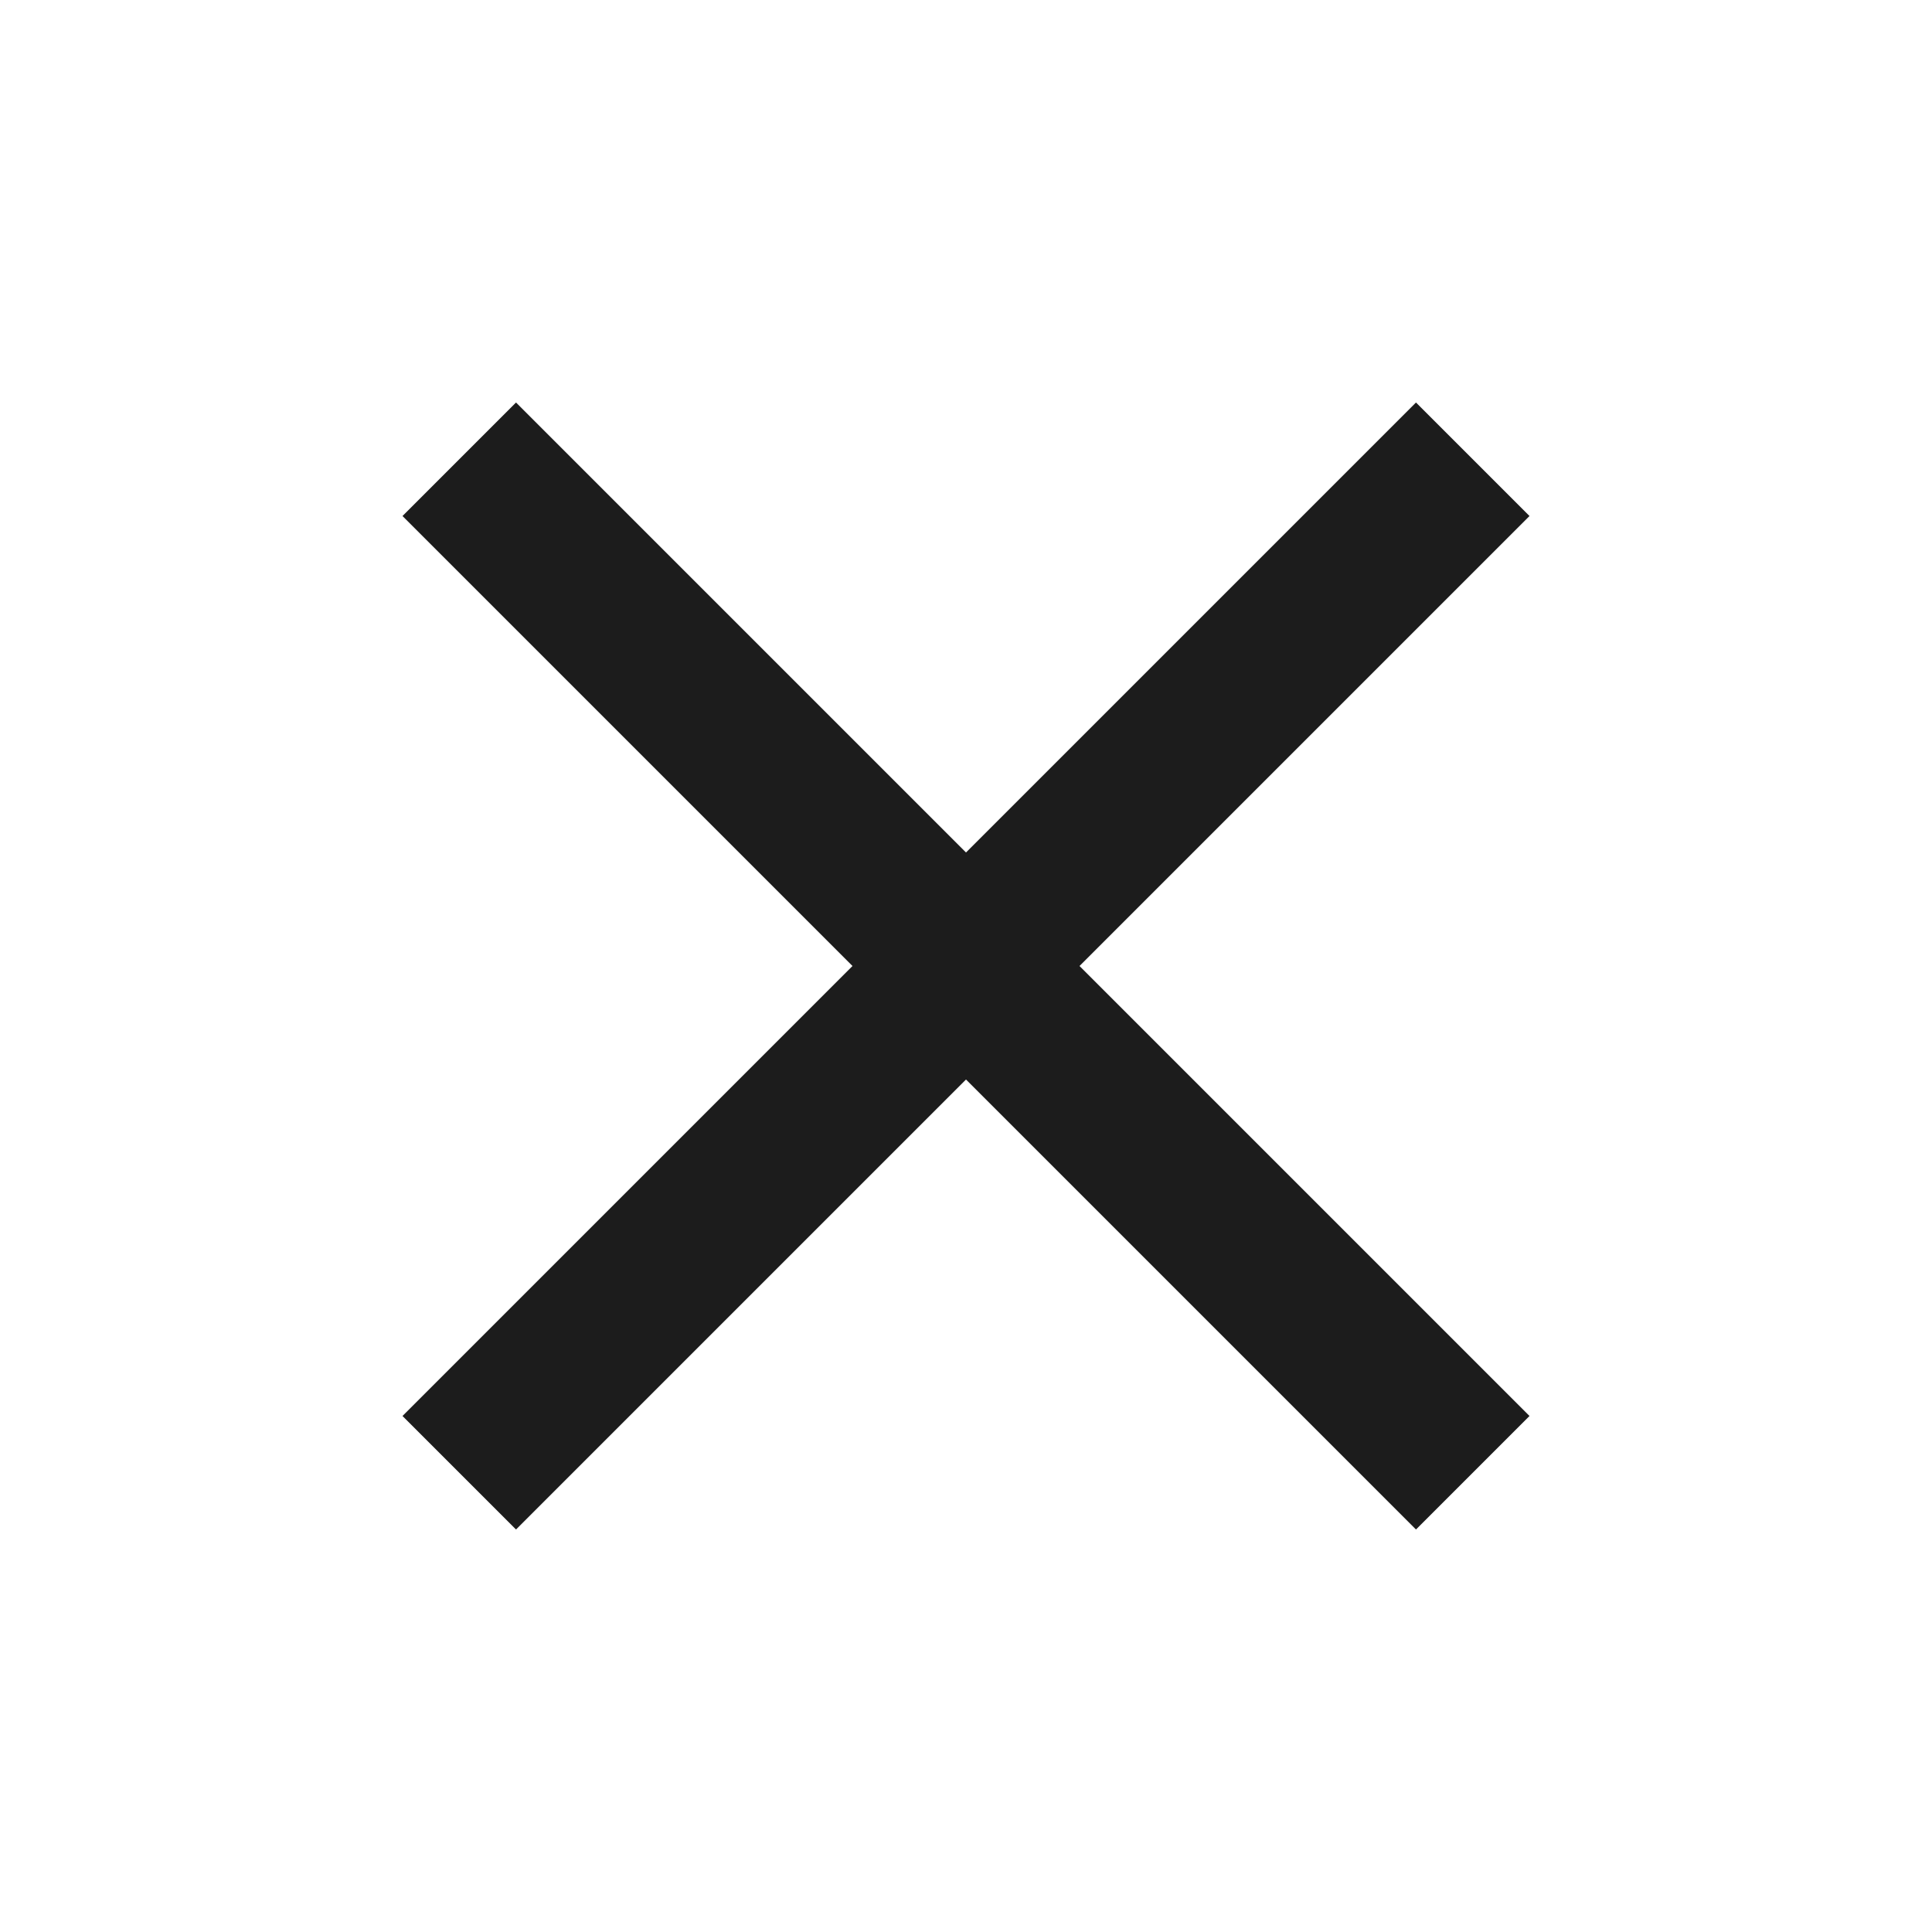
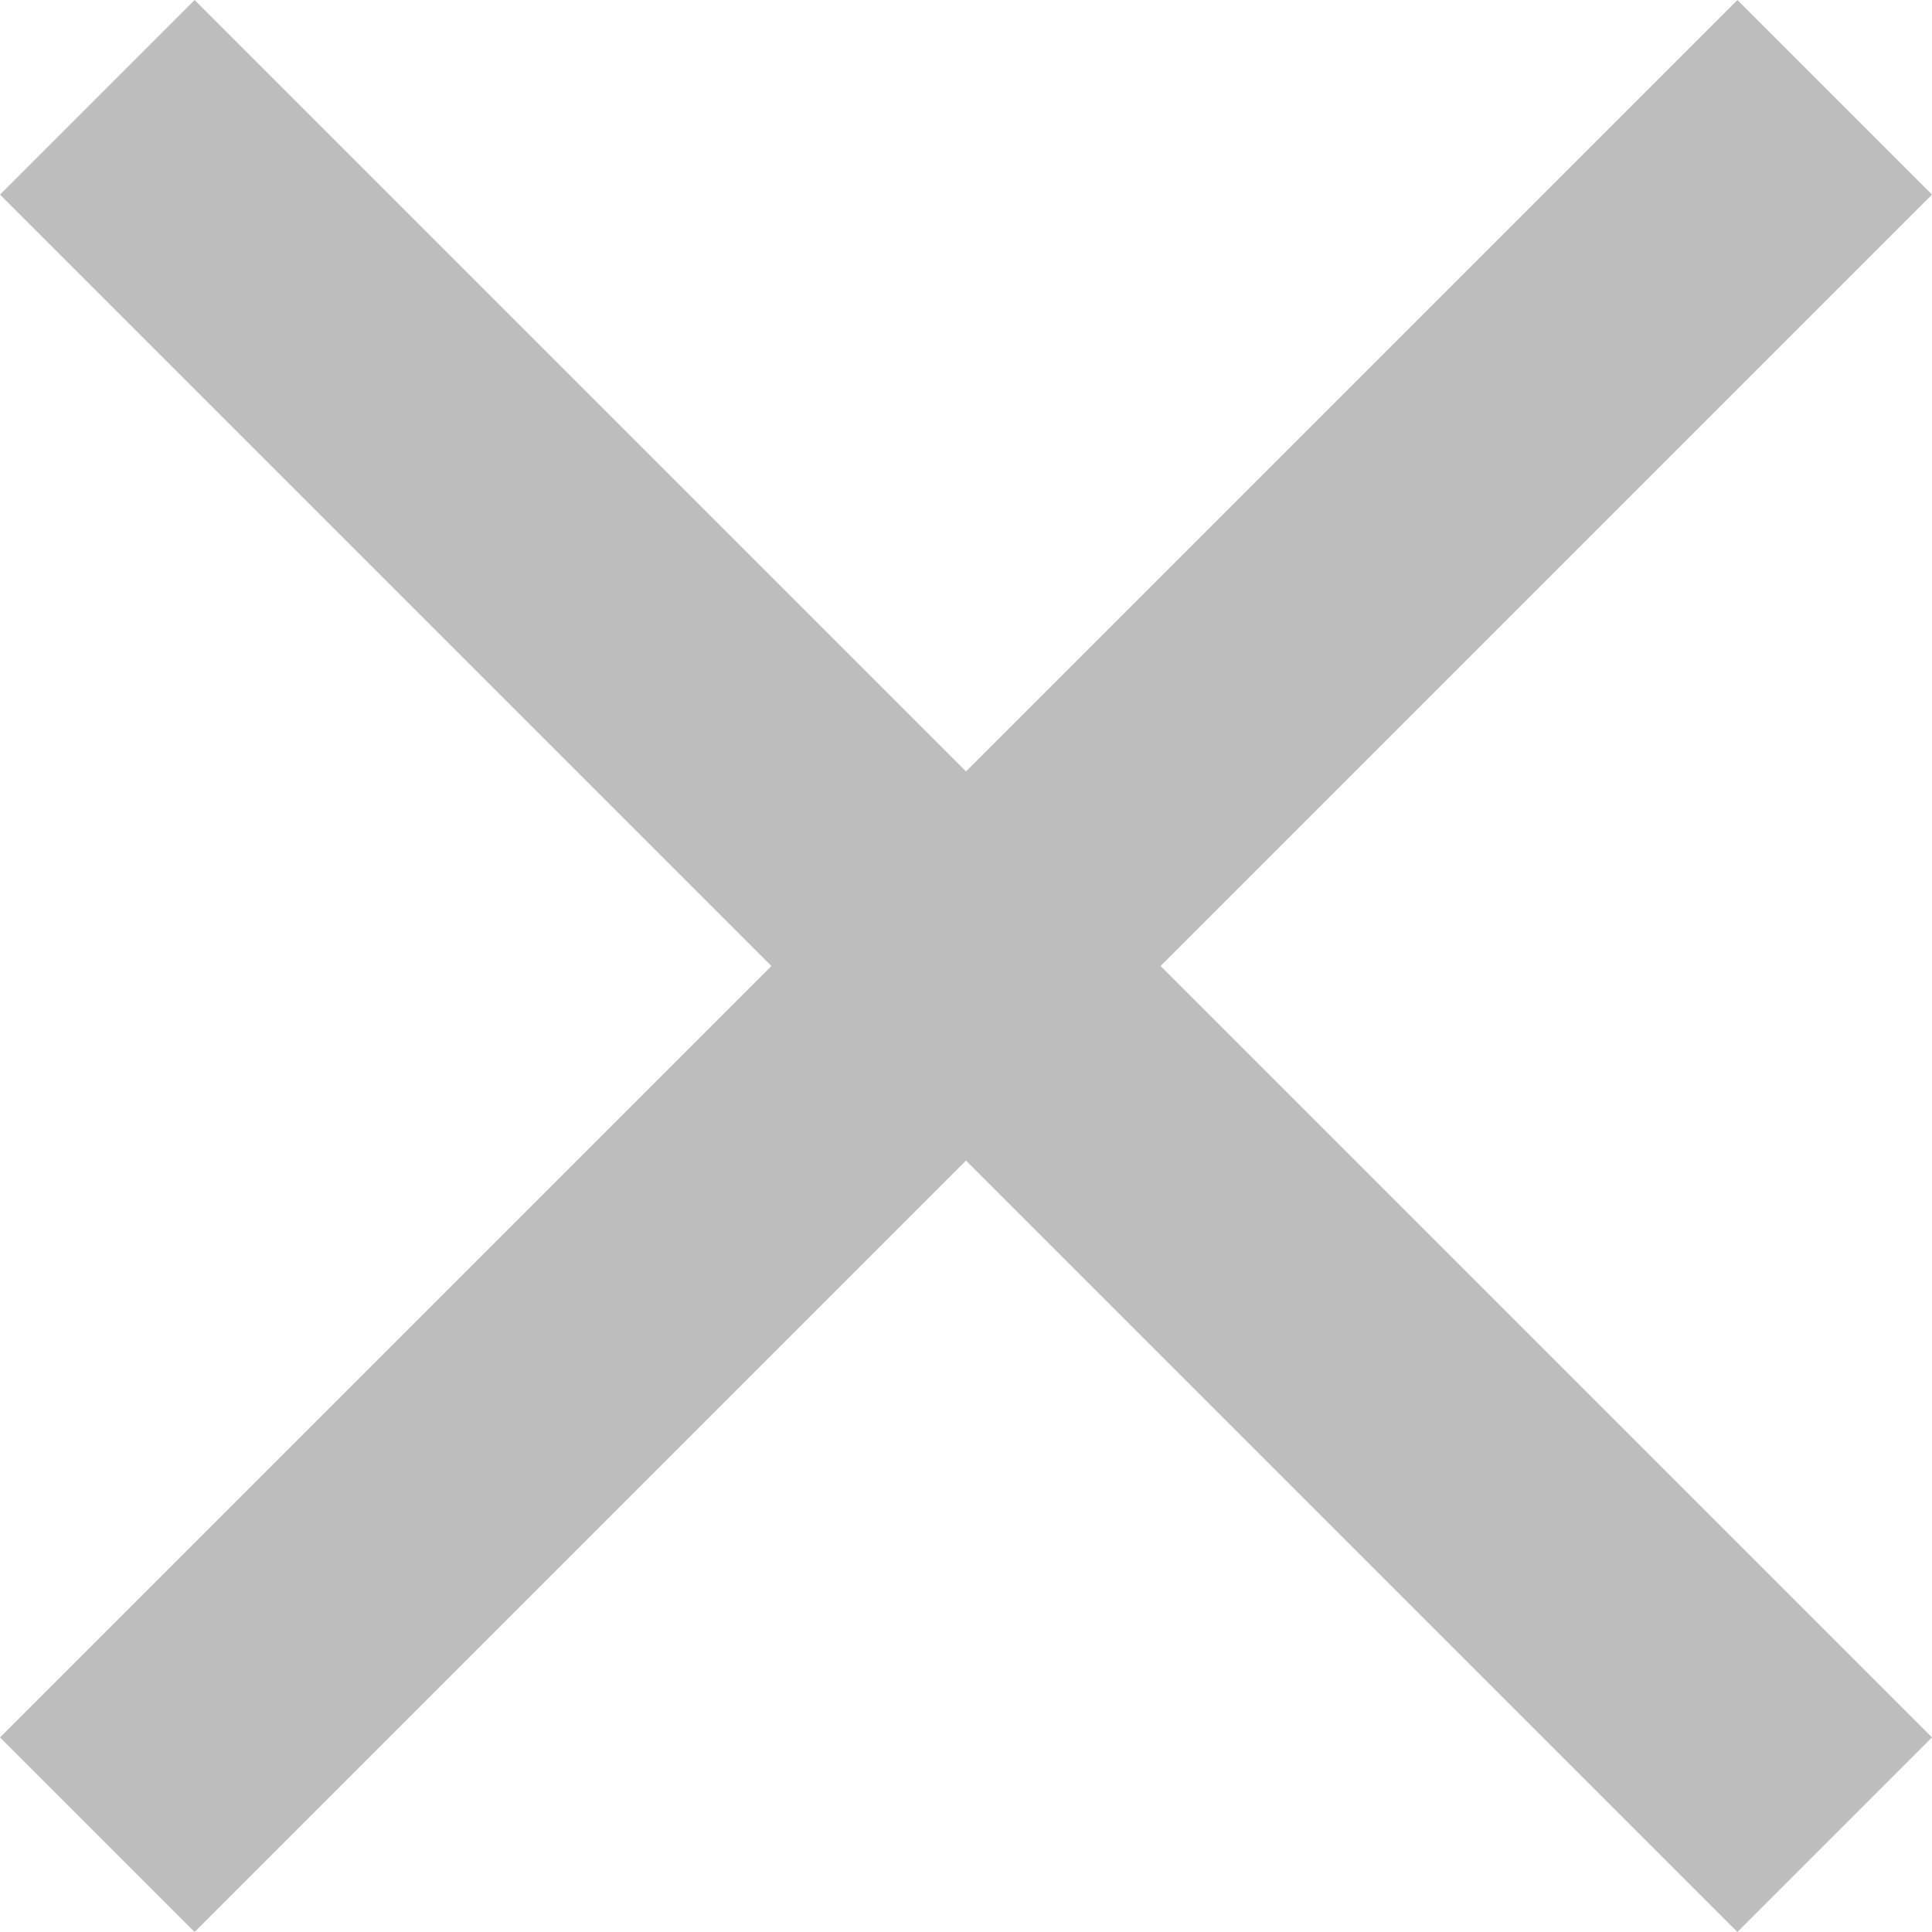
- <svg xmlns="http://www.w3.org/2000/svg" width="24" height="24" viewBox="0 0 24 24" fill="none">
-   <path d="M19 6.41L17.59 5L12 10.59L6.41 5L5 6.41L10.59 12L5 17.59L6.41 19L12 13.41L17.59 19L19 17.59L13.41 12L19 6.41Z" fill="#1C1C1C" />
+ <svg xmlns="http://www.w3.org/2000/svg" width="14" height="14" viewBox="0 0 14 14" fill="none">
+   <path d="M14 1.41L12.59 0L7 5.59L1.41 0L0 1.41L5.59 7L0 12.59L1.41 14L7 8.41L12.59 14L14 12.59L8.41 7L14 1.41Z" fill="#BDBDBD" />
</svg>
